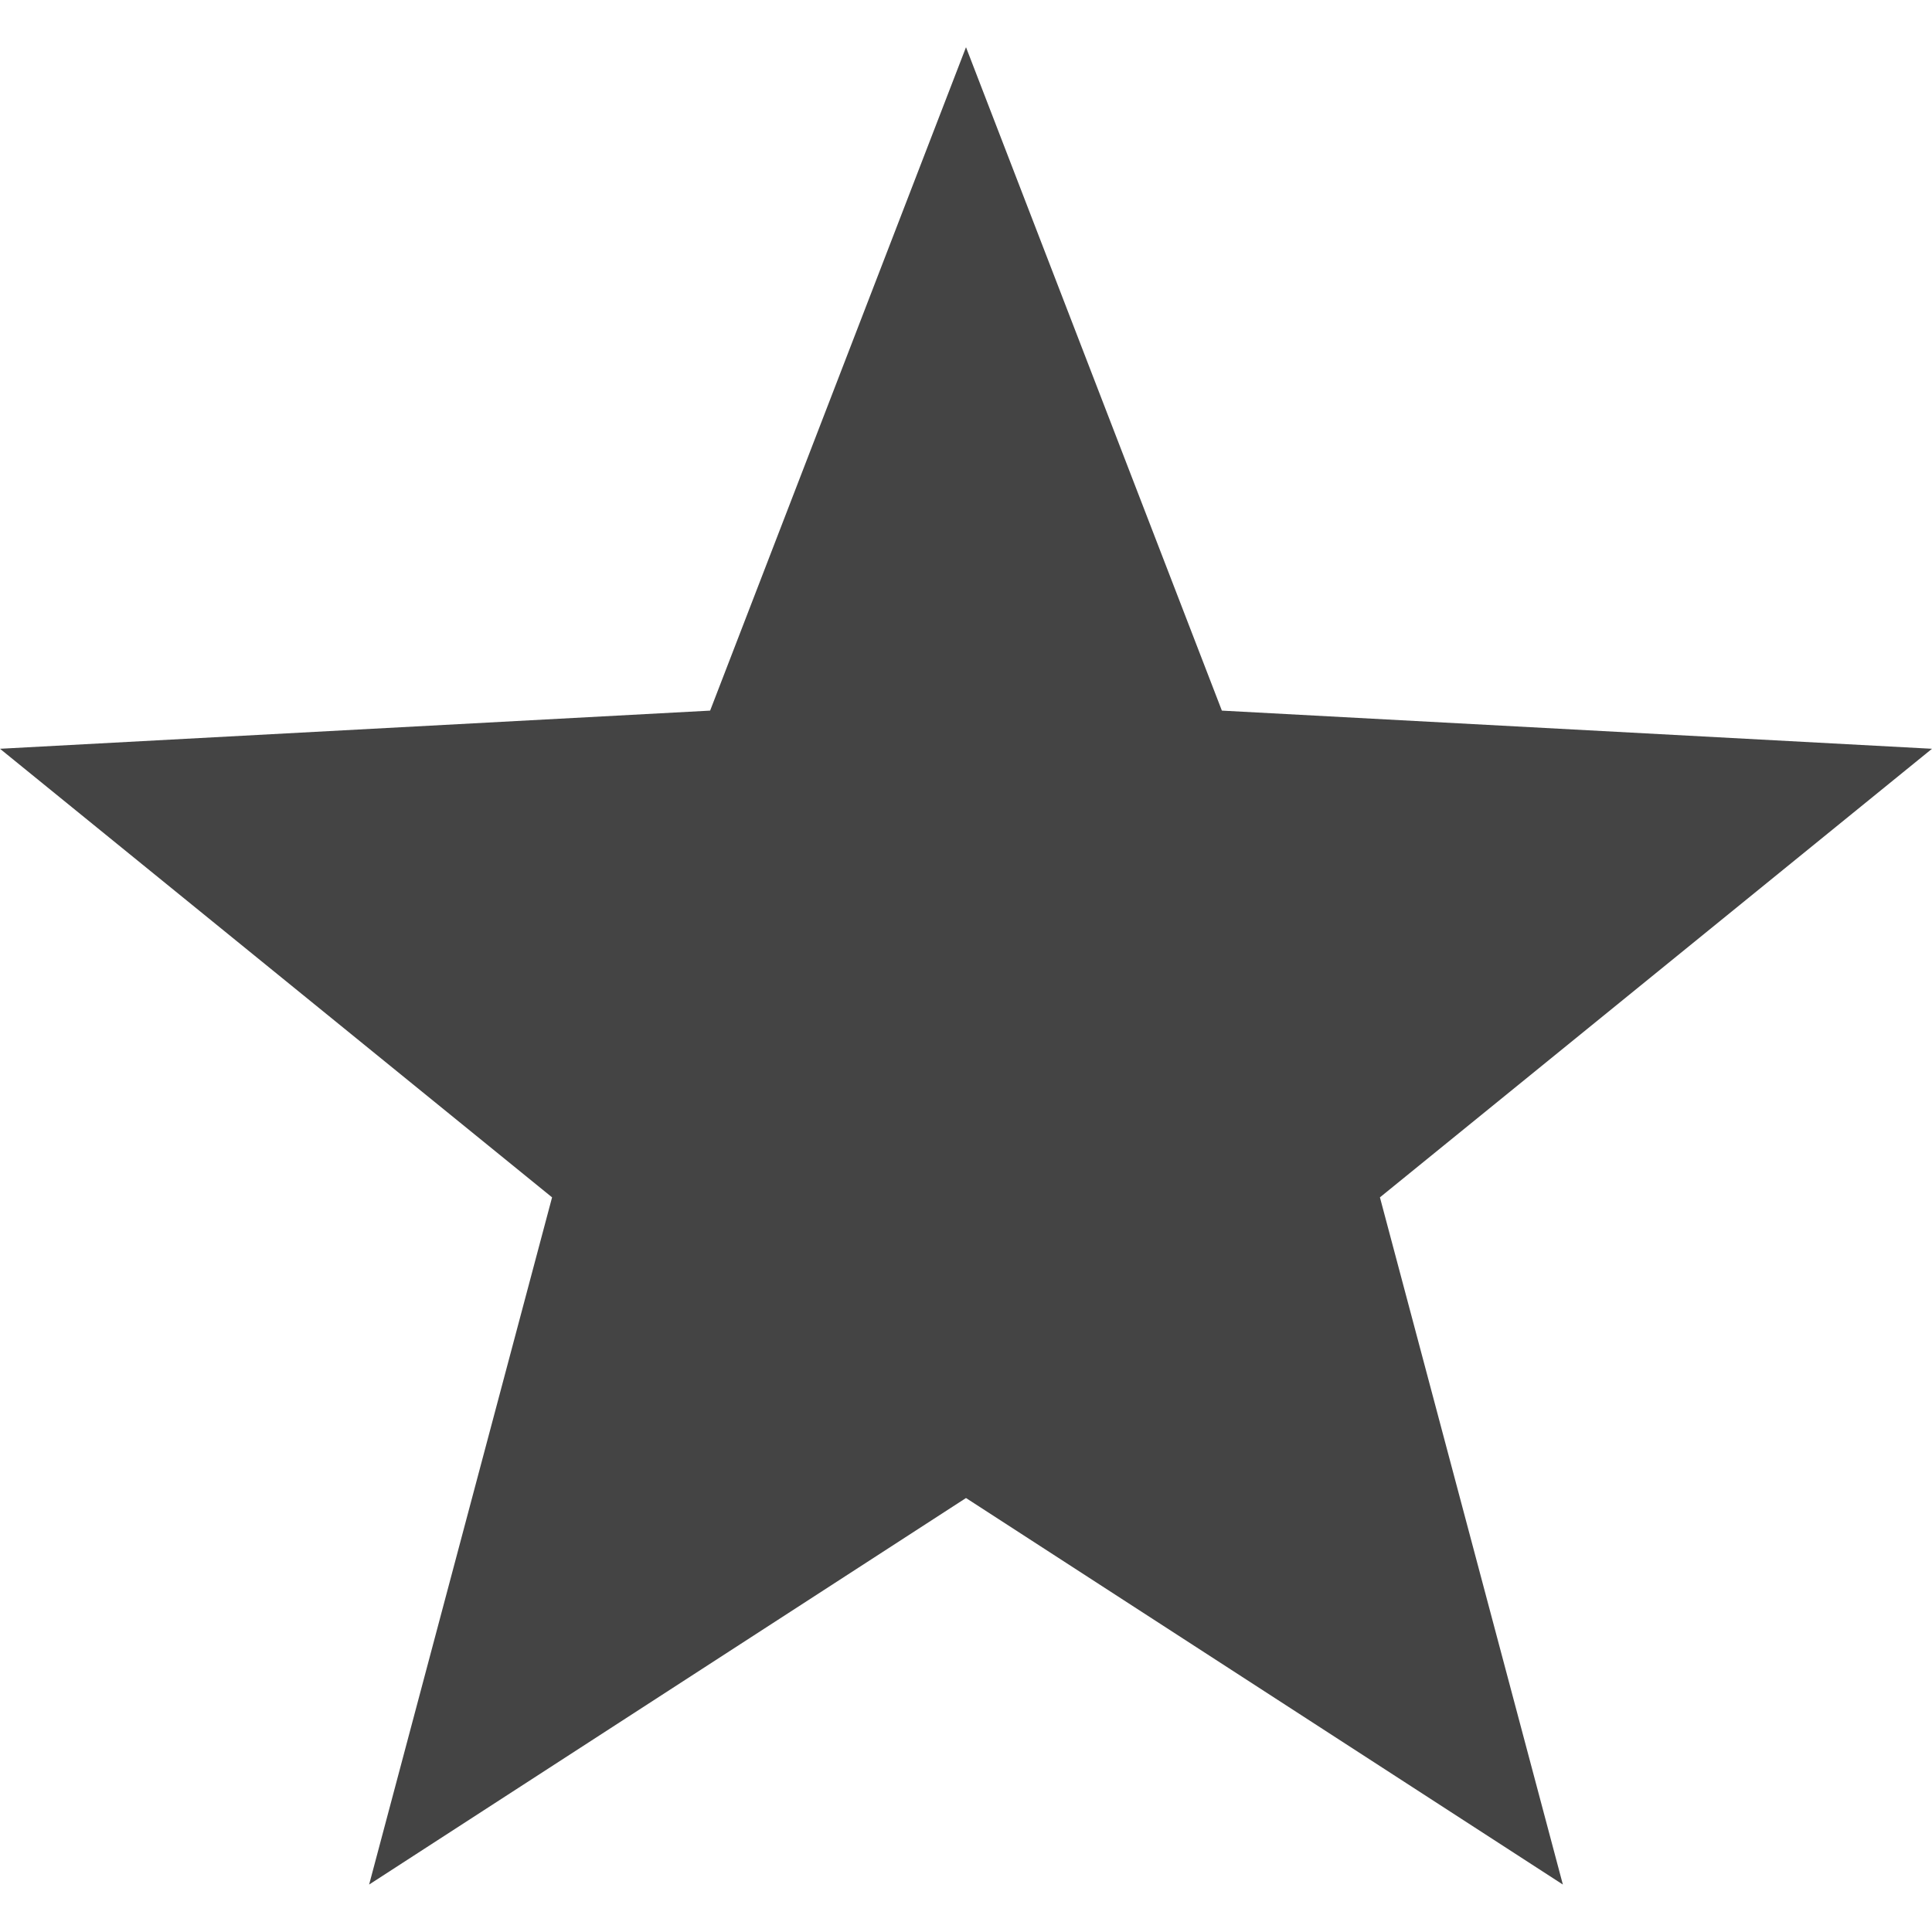
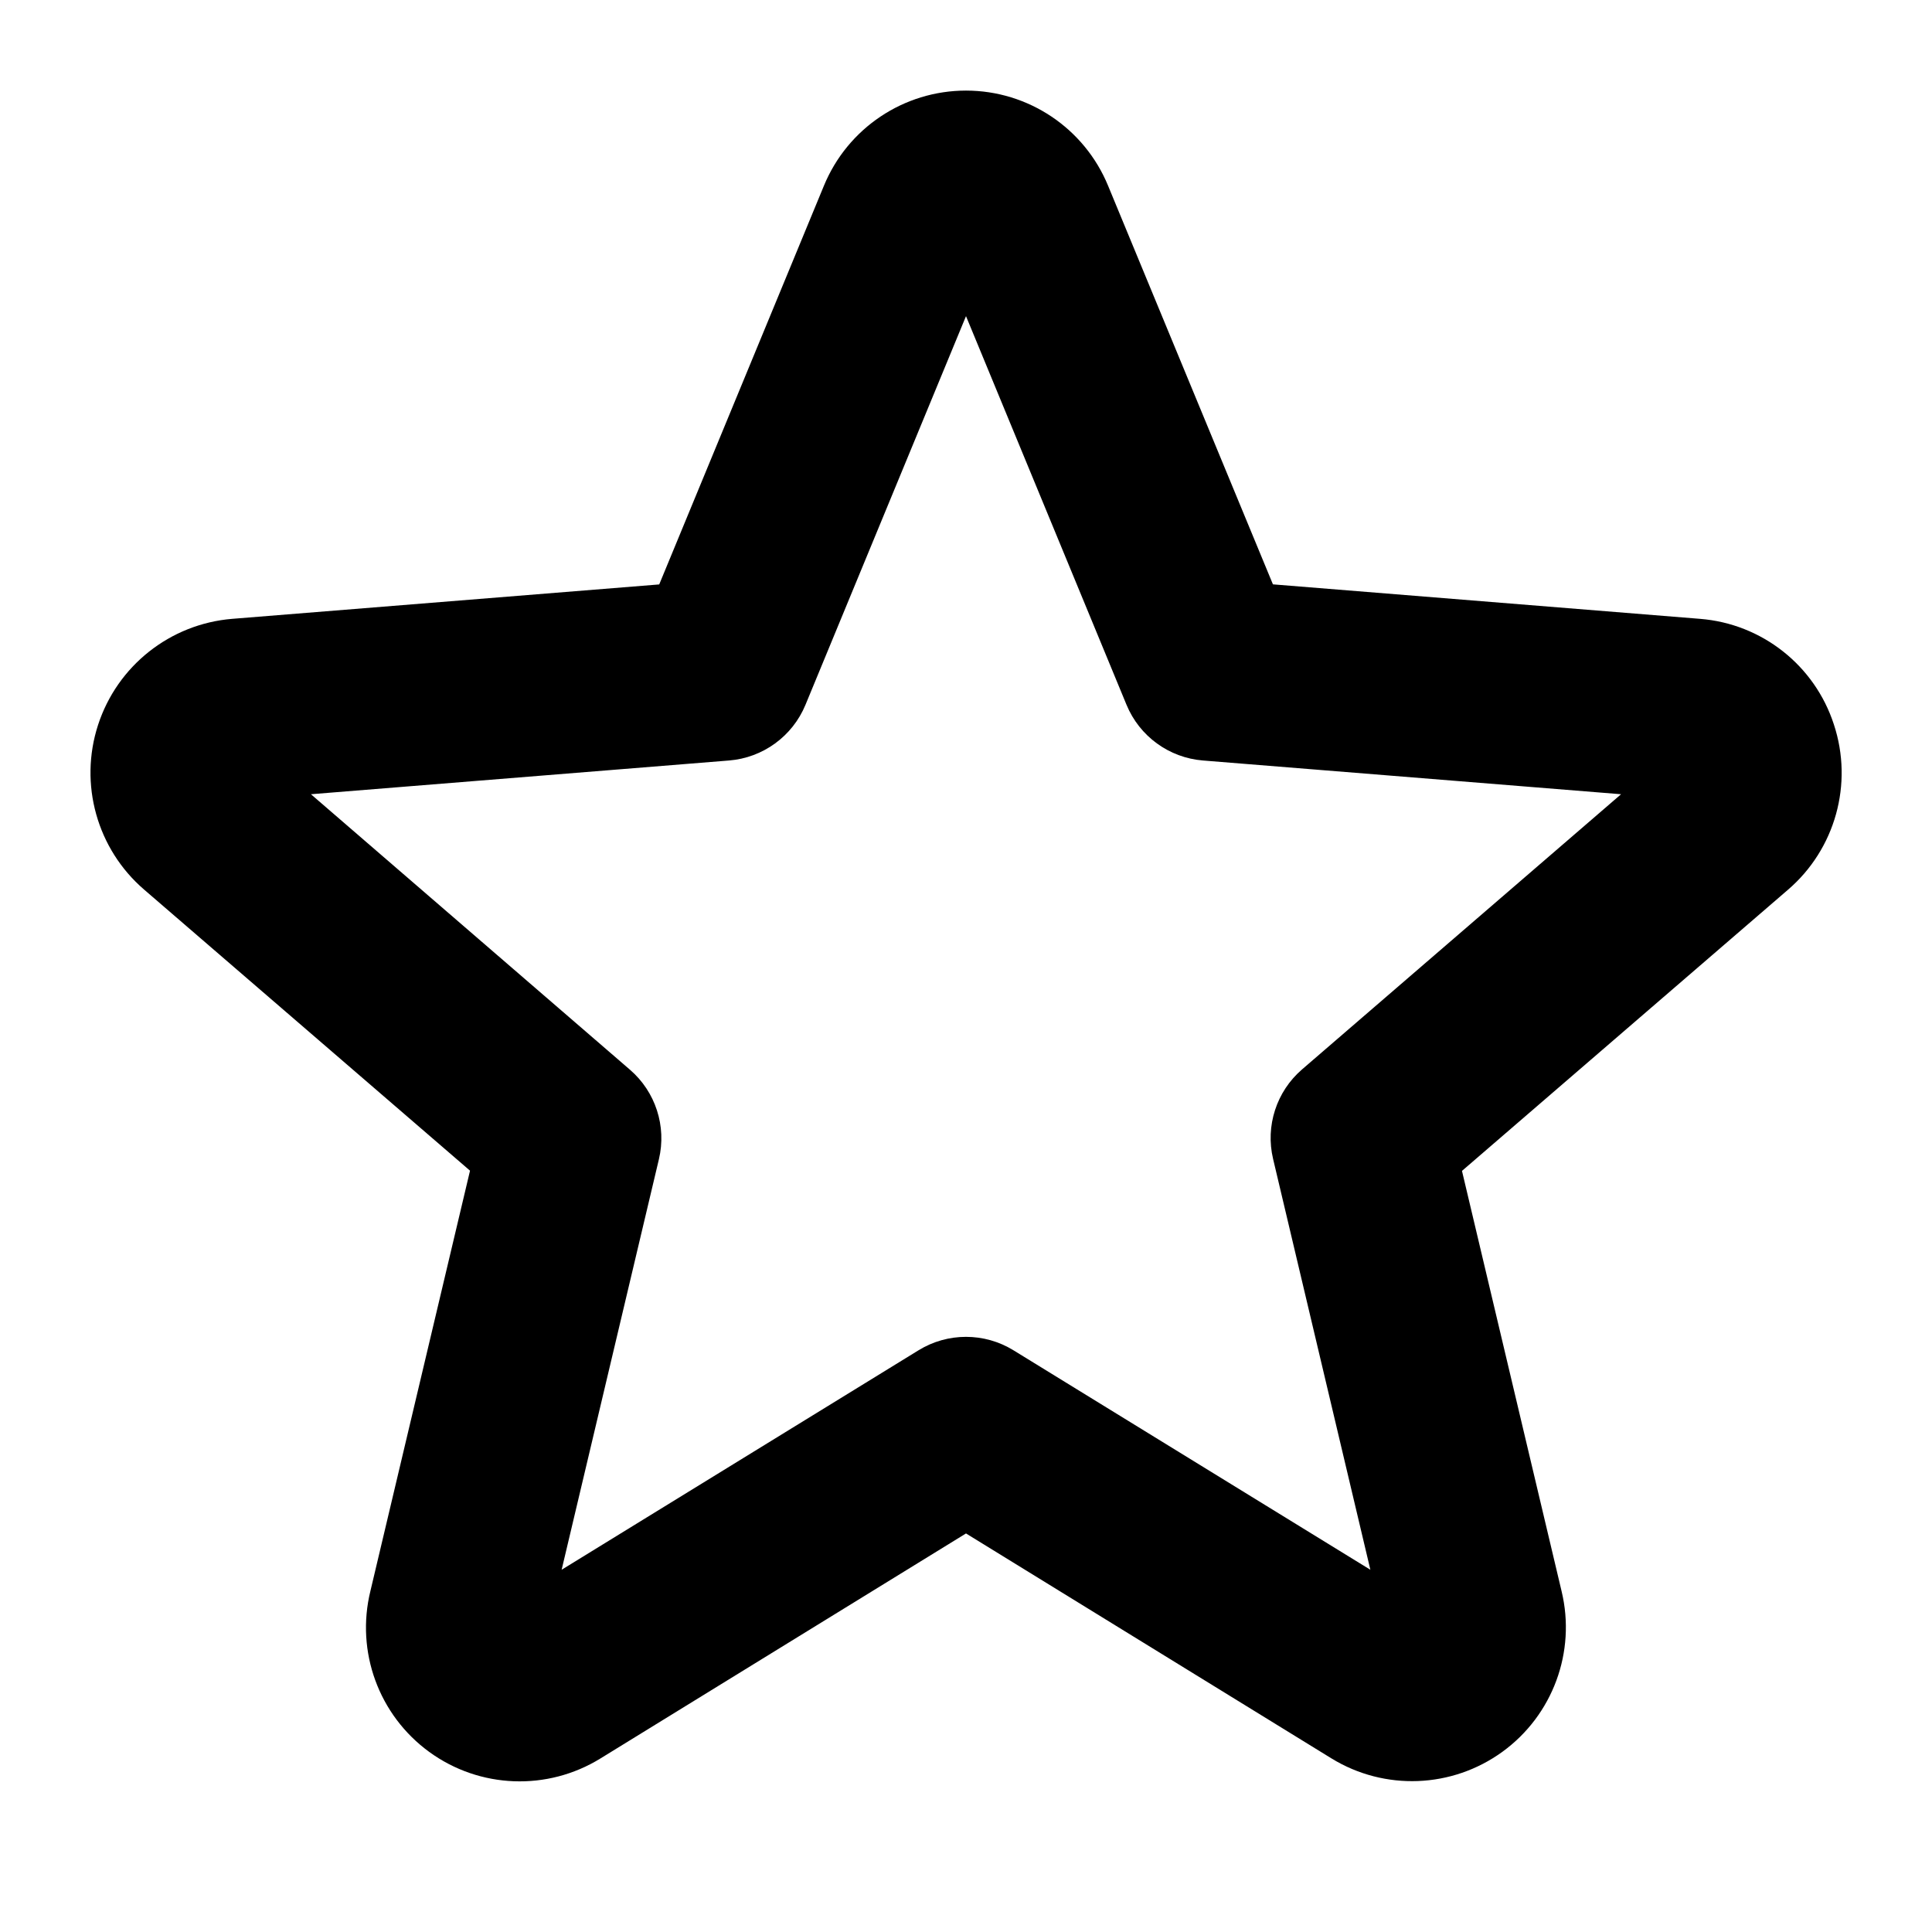
- <svg xmlns="http://www.w3.org/2000/svg" width="16" height="16" viewBox="0 0 16 16">
-   <defs>
-     <style id="current-color-scheme" type="text/css">
-    .ColorScheme-Text { color:#444444; } .ColorScheme-Highlight { color:#4285f4; } .ColorScheme-NeutralText { color:#ff9800; } .ColorScheme-PositiveText { color:#4caf50; } .ColorScheme-NegativeText { color:#f44336; }
-   </style>
-   </defs>
-   <path style="fill:currentColor" class="ColorScheme-Text" d="M 8 0.391 L 5.881 5.885 L 0 6.201 L 4.572 9.916 L 3.057 15.607 L 8 12.406 L 12.943 15.607 L 11.428 9.916 L 16 6.201 L 10.119 5.885 L 8 0.391 z" />
+ <svg xmlns="http://www.w3.org/2000/svg" fill="currentColor" viewBox="0 0 256 256">
+   <path d="M243,96a20.33,20.33,0,0,0-17.74-14l-56.59-4.57L146.83,24.62a20.36,20.36,0,0,0-37.66,0L87.35,77.44,30.76,82A20.45,20.45,0,0,0,19.1,117.88l43.18,37.24-13.2,55.7A20.37,20.37,0,0,0,79.57,233L128,203.19,176.43,233a20.39,20.39,0,0,0,30.49-22.15l-13.2-55.7,43.18-37.24A20.43,20.43,0,0,0,243,96ZM172.53,141.7a12,12,0,0,0-3.84,11.86L181.58,208l-47.29-29.08a12,12,0,0,0-12.58,0L74.42,208l12.89-54.4a12,12,0,0,0-3.84-11.86L41.2,105.24l55.4-4.47a12,12,0,0,0,10.13-7.38L128,41.89l21.27,51.5a12,12,0,0,0,10.13,7.38l55.4,4.47Z" />
</svg>
